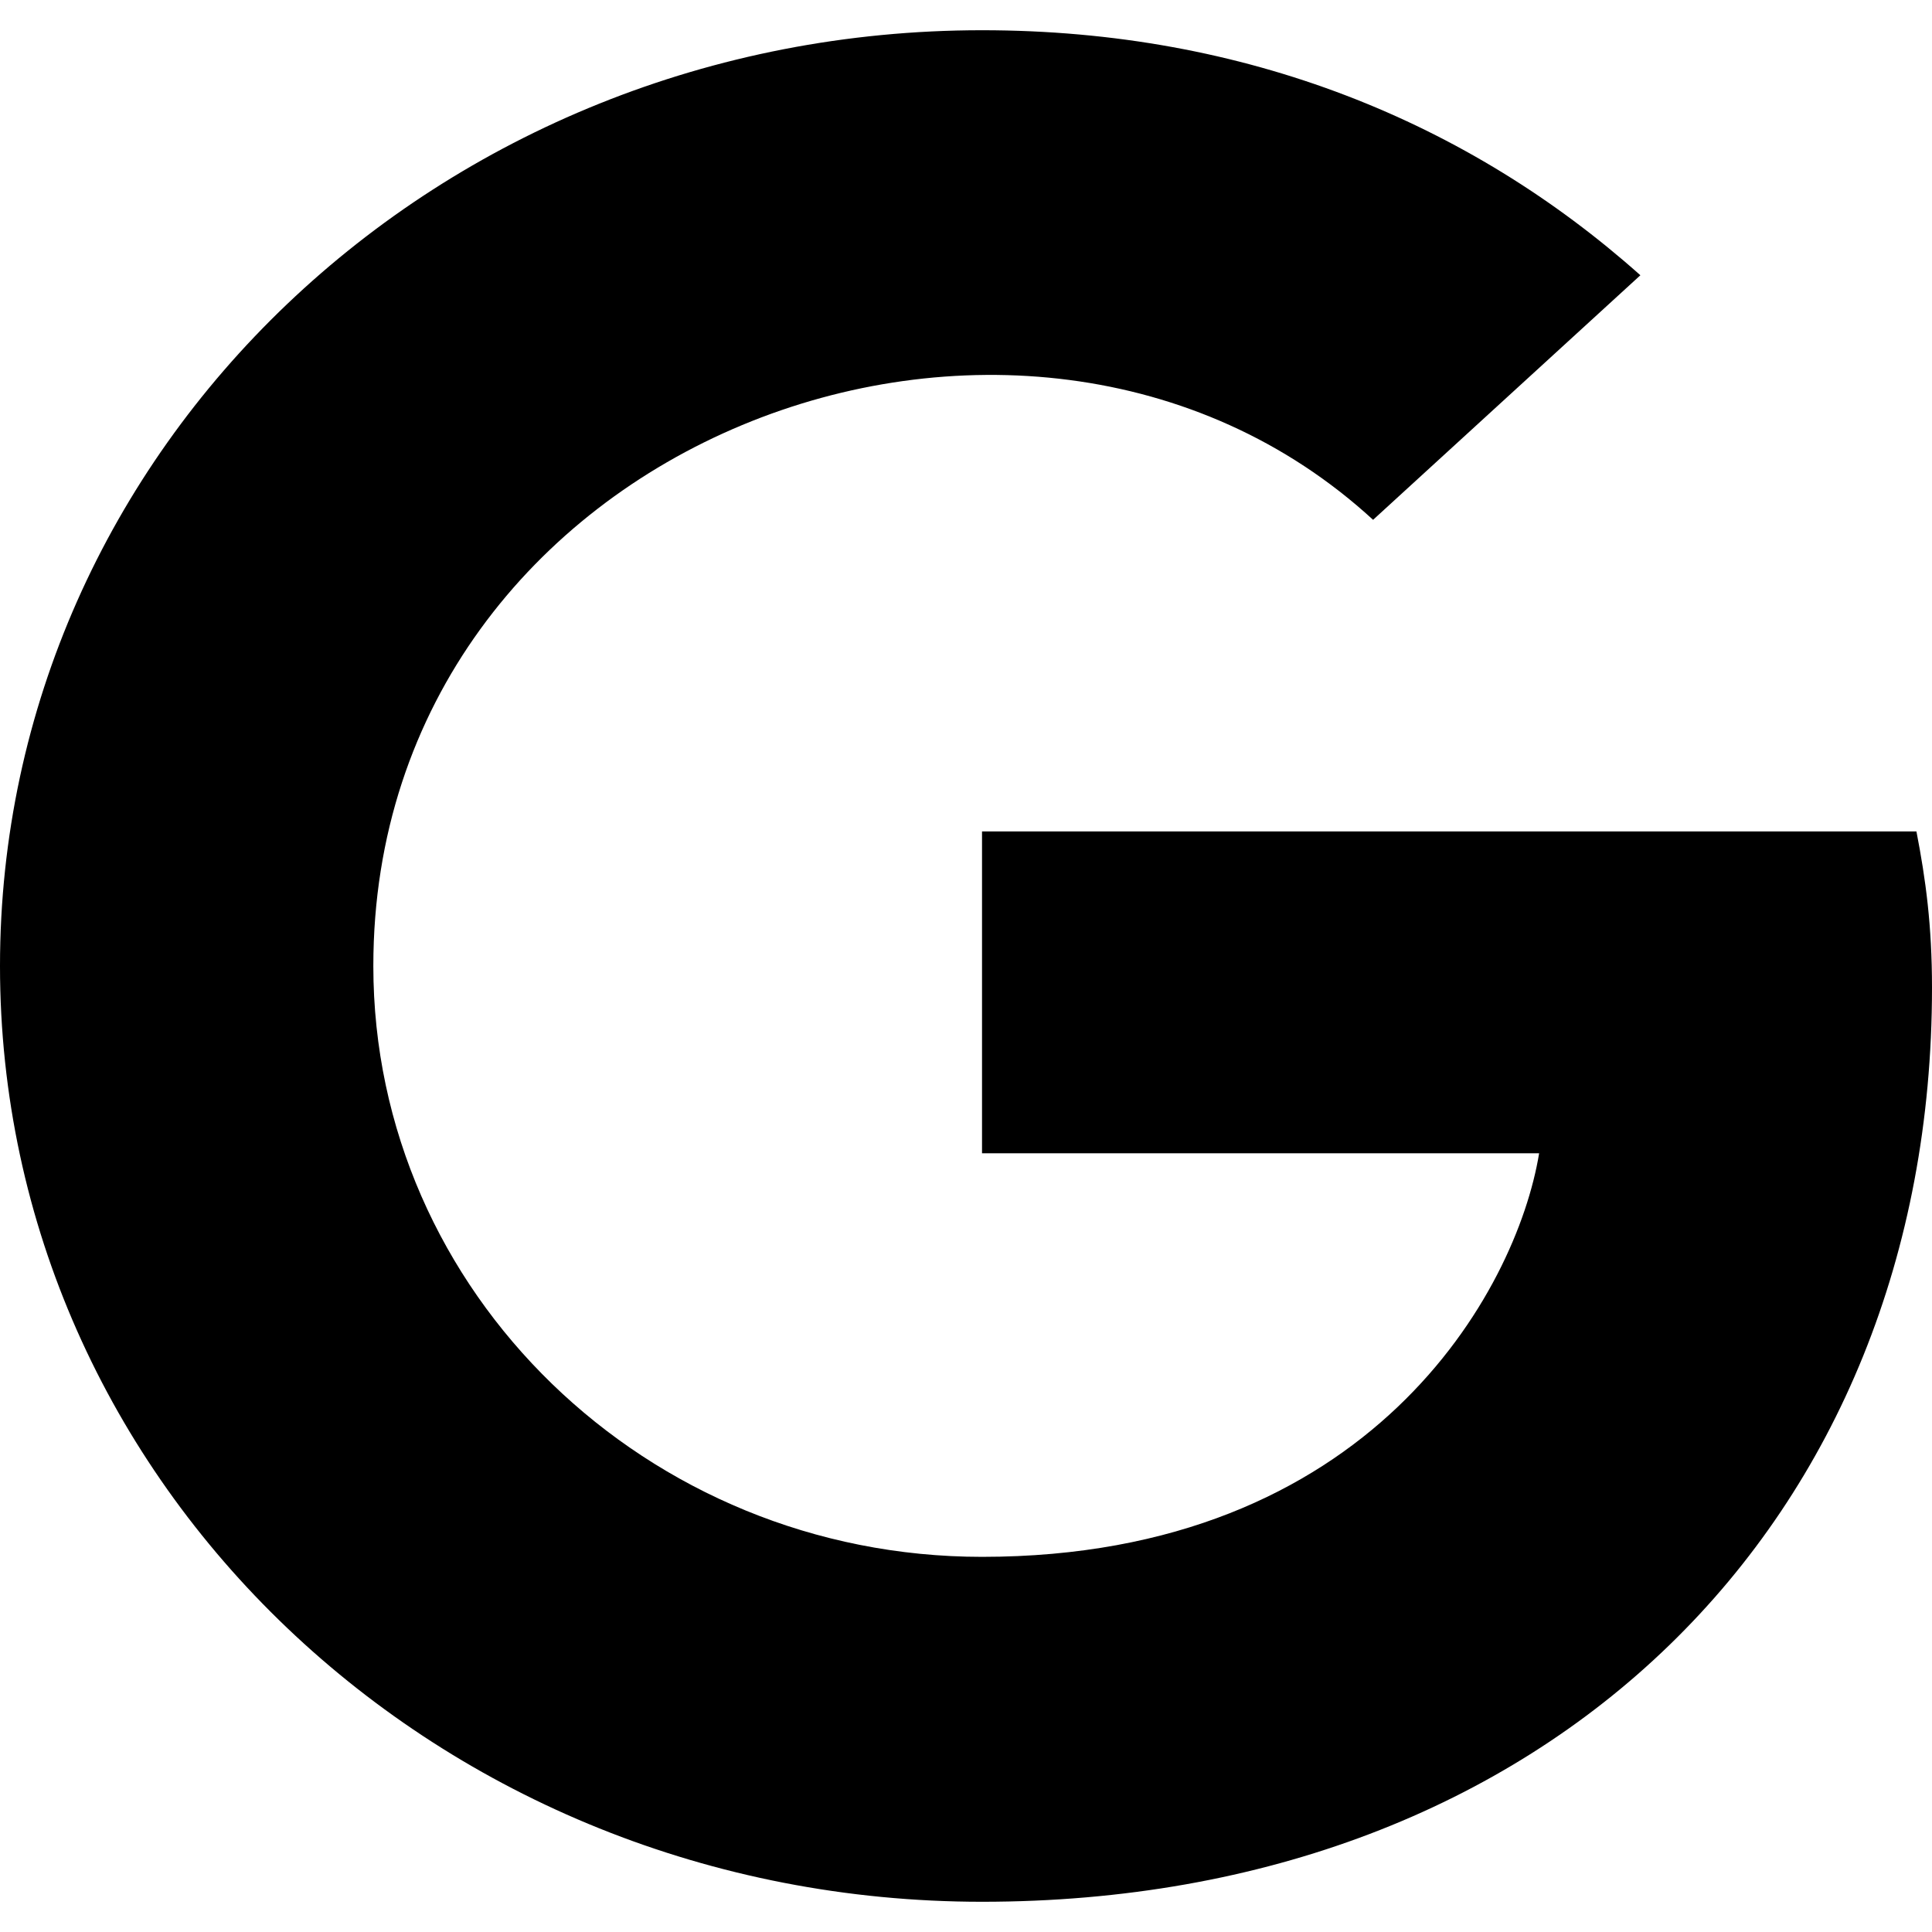
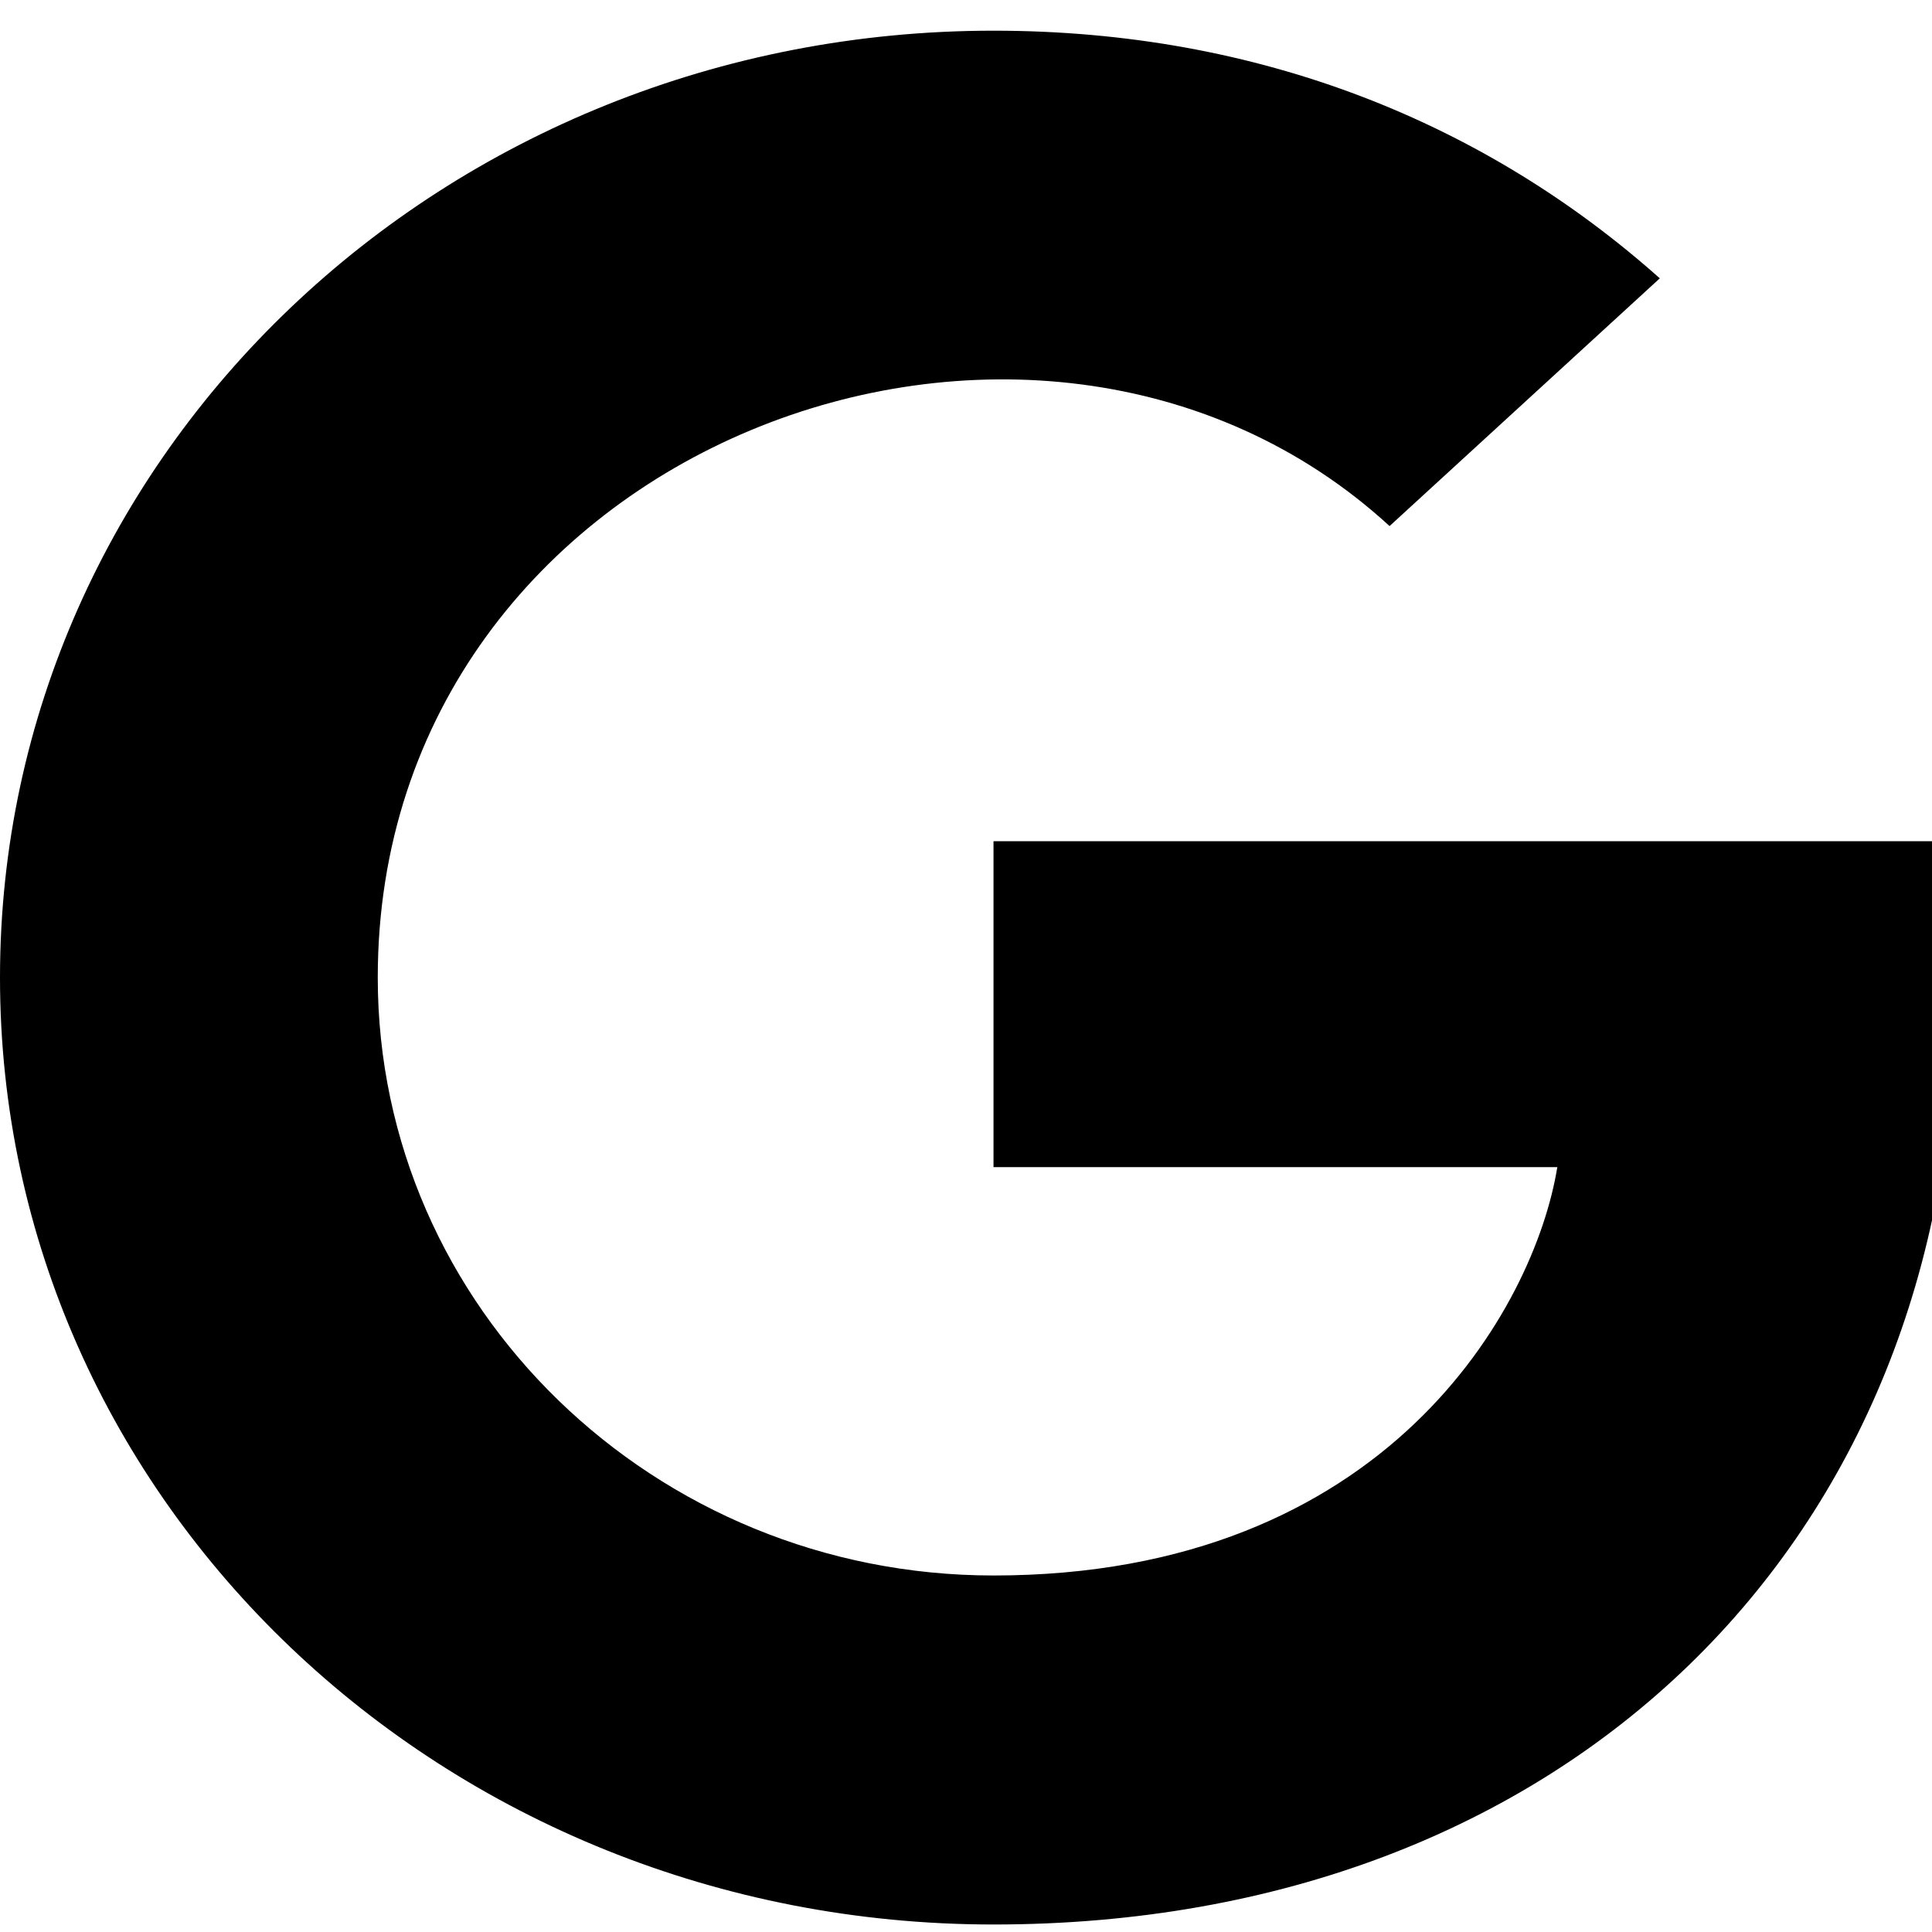
- <svg xmlns="http://www.w3.org/2000/svg" width="17pt" height="17pt" viewBox="0 0 17 17" version="1.1">
+ <svg xmlns="http://www.w3.org/2000/svg" width="17px" height="17px" viewBox="0 0 17 17" version="1.1">
  <g id="surface1">
-     <path style=" stroke:none;fill-rule:nonzero;fill:rgb(0%,0%,0%);fill-opacity:1;" d="M 17 8.691 C 17 13.391 13.625 16.734 8.641 16.734 C 3.859 16.734 0 13.055 0 8.5 C 0 3.945 3.859 0.266 8.641 0.266 C 10.965 0.266 12.926 1.078 14.434 2.422 L 12.082 4.574 C 9.004 1.746 3.285 3.871 3.285 8.5 C 3.285 11.371 5.691 13.699 8.641 13.699 C 12.059 13.699 13.344 11.363 13.543 10.148 L 8.641 10.148 L 8.641 7.316 L 16.863 7.316 C 16.945 7.738 17 8.145 17 8.691 Z M 17 8.691 " />
+     <path style=" stroke:none;fill-rule:nonzero;fill:rgb(0%,0%,0%);fill-opacity:1;" d="M 17.203 8.793 C 17.203 13.551 13.789 16.934 8.742 16.934 C 3.906 16.934 0 13.211 0 8.602 C 0 3.992 3.906 0.27 8.742 0.27 C 11.094 0.27 13.078 1.09 14.605 2.449 L 12.227 4.629 C 9.109 1.766 3.324 3.918 3.324 8.602 C 3.324 11.508 5.758 13.863 8.742 13.863 C 12.203 13.863 13.504 11.5 13.703 10.27 L 8.742 10.27 L 8.742 7.402 L 17.062 7.402 C 17.148 7.832 17.203 8.242 17.203 8.793 Z M 17.203 8.793 " />
  </g>
</svg>
